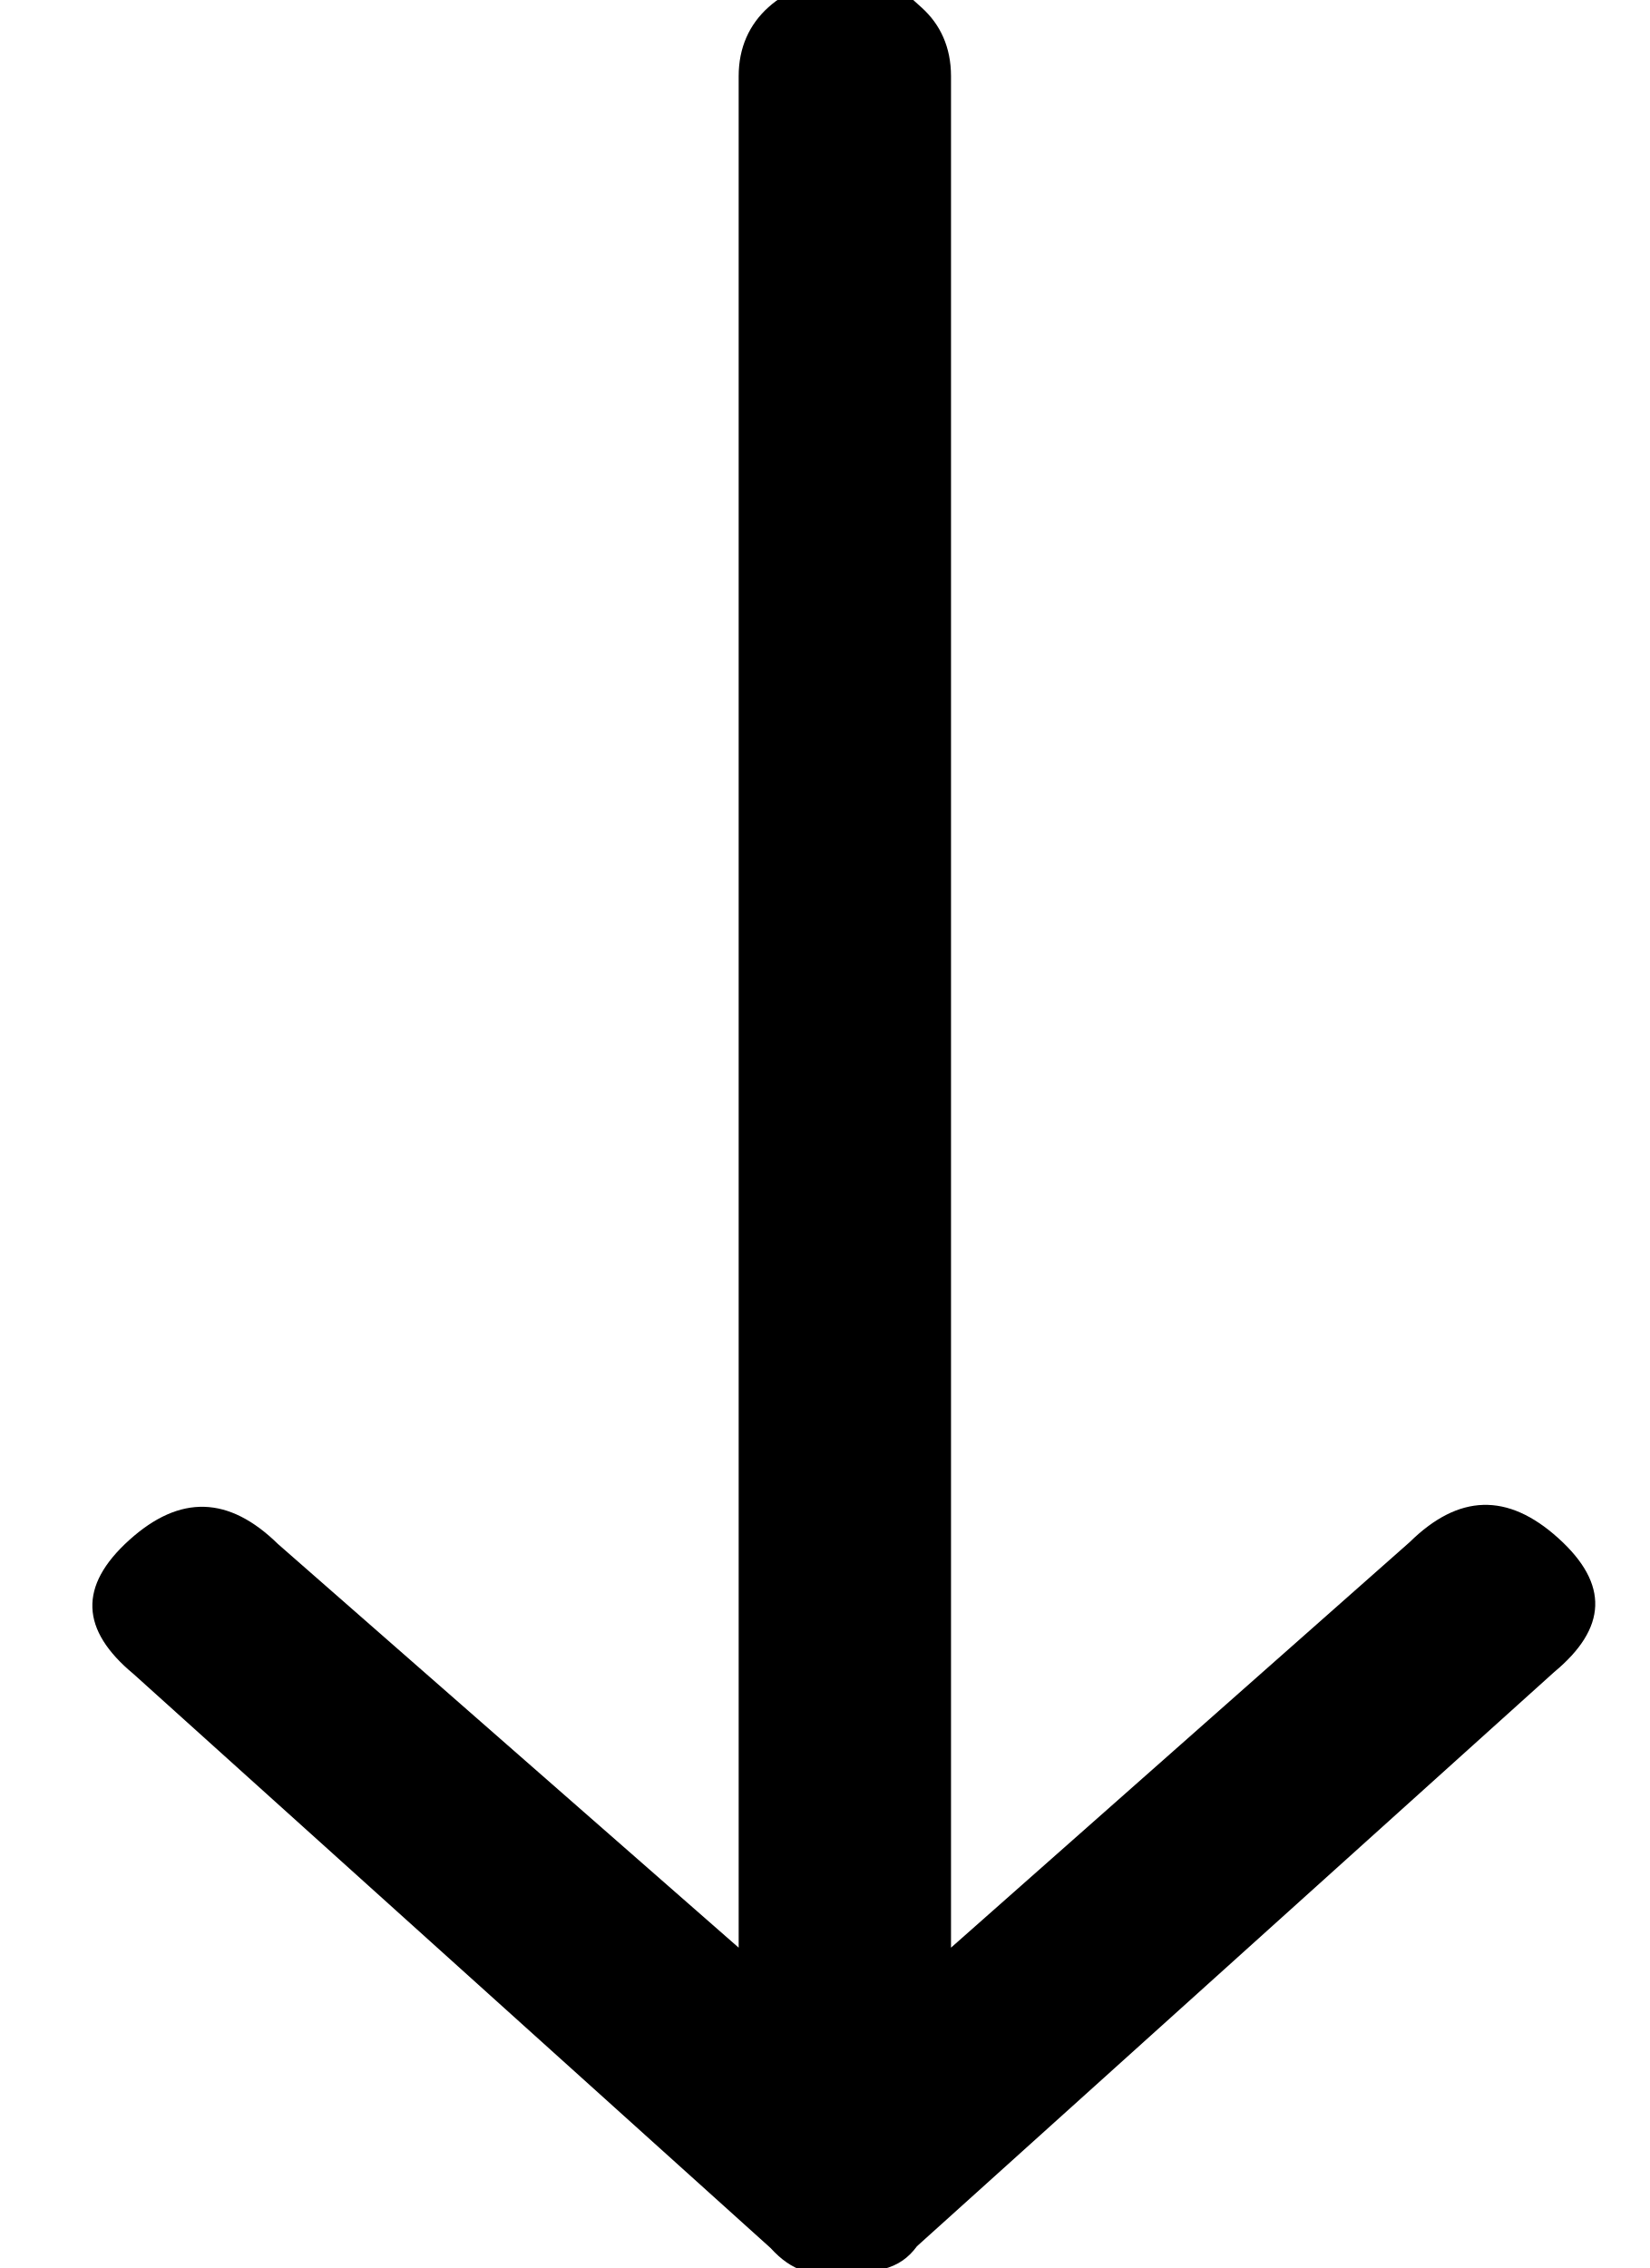
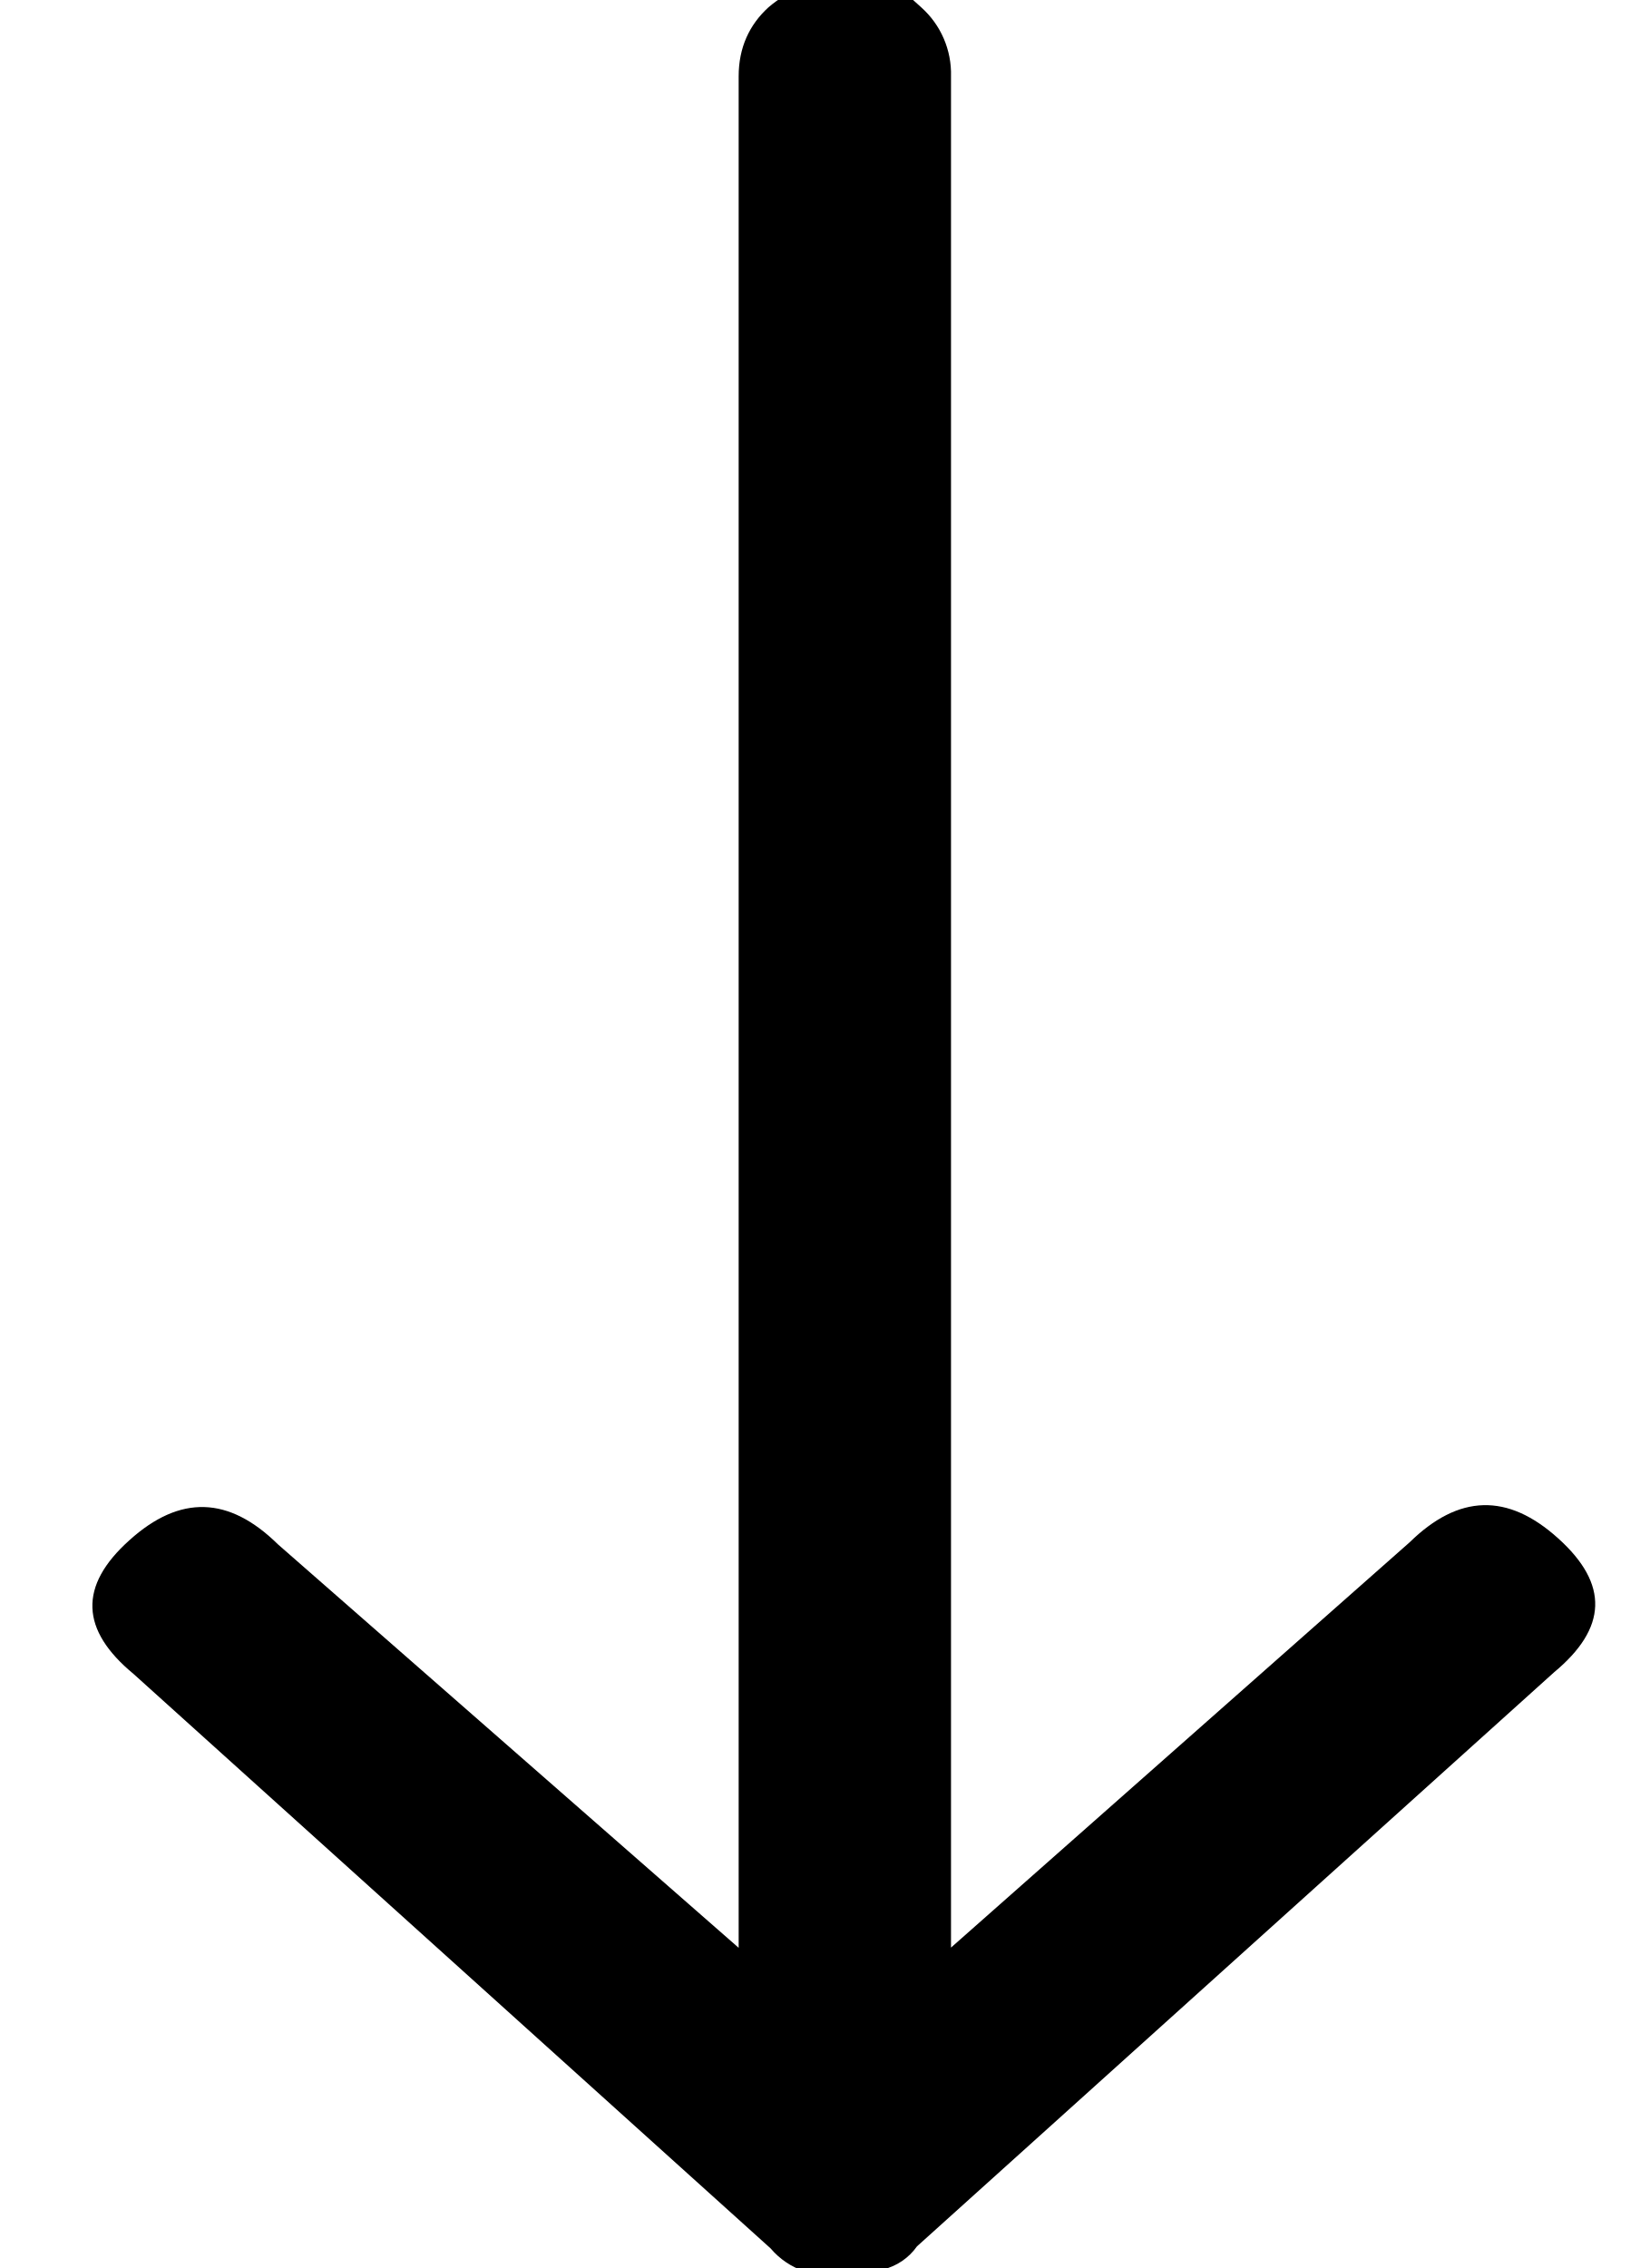
- <svg xmlns="http://www.w3.org/2000/svg" width="8px" height="11px" viewBox="0 0 8 11" version="1.1">
-   <g id="Symbols" stroke="none" stroke-width="1" fill="none" fill-rule="evenodd">
-     <g id="btnprimmary-positif" transform="translate(-74, -13)" fill="#000000">
-       <g id="Group-3" transform="translate(11.44557, 8)">
-         <g id="arrow" transform="translate(66.62817, 10.17857) rotate(90) translate(-66.62817, -10.17857) translate(61.35493, 6.514286)">
-           <path d="M0.464,3.125 L9.541,3.125 L7.574,0.9 C7.341,0.663 7.332,0.426 7.555,0.179 C7.778,-0.068 7.991,-0.058 8.205,0.2 L10.989,3.29 C11.045,3.331 11.082,3.382 11.1,3.454 C11.128,3.516 11.137,3.578 11.137,3.64 C11.137,3.702 11.128,3.763 11.11,3.836 C11.091,3.897 11.054,3.949 10.998,4 L8.214,7.09 C8,7.348 7.787,7.358 7.564,7.111 C7.341,6.864 7.351,6.627 7.583,6.39 L9.541,4.155 L0.464,4.155 C0.325,4.155 0.213,4.103 0.13,4.011 C0.046,3.918 0,3.794 0,3.64 C0,3.485 0,3.413 0,3.413 C0,3.413 0.046,3.362 0.13,3.269 C0.213,3.176 0.325,3.125 0.464,3.125 Z" />
-         </g>
-       </g>
-     </g>
-   </g>
+ <svg xmlns="http://www.w3.org/2000/svg" width="8" height="11">
+   <path d="M4.613.37v9.076L6.838 7.48c.237-.232.474-.241.72-.019.248.223.238.436-.02.65l-3.09 2.784a.283.283 0 0 1-.164.112.441.441 0 0 1-.186.037.77.77 0 0 1-.196-.028.367.367 0 0 1-.164-.111L.648 8.119C.39 7.906.38 7.692.628 7.47c.246-.222.483-.213.72.02l2.235 1.957V.37c0-.139.052-.25.144-.334a.535.535 0 0 1 .371-.13h.227l.144.13a.432.432 0 0 1 .144.334z" fill-rule="evenodd" />
</svg>
